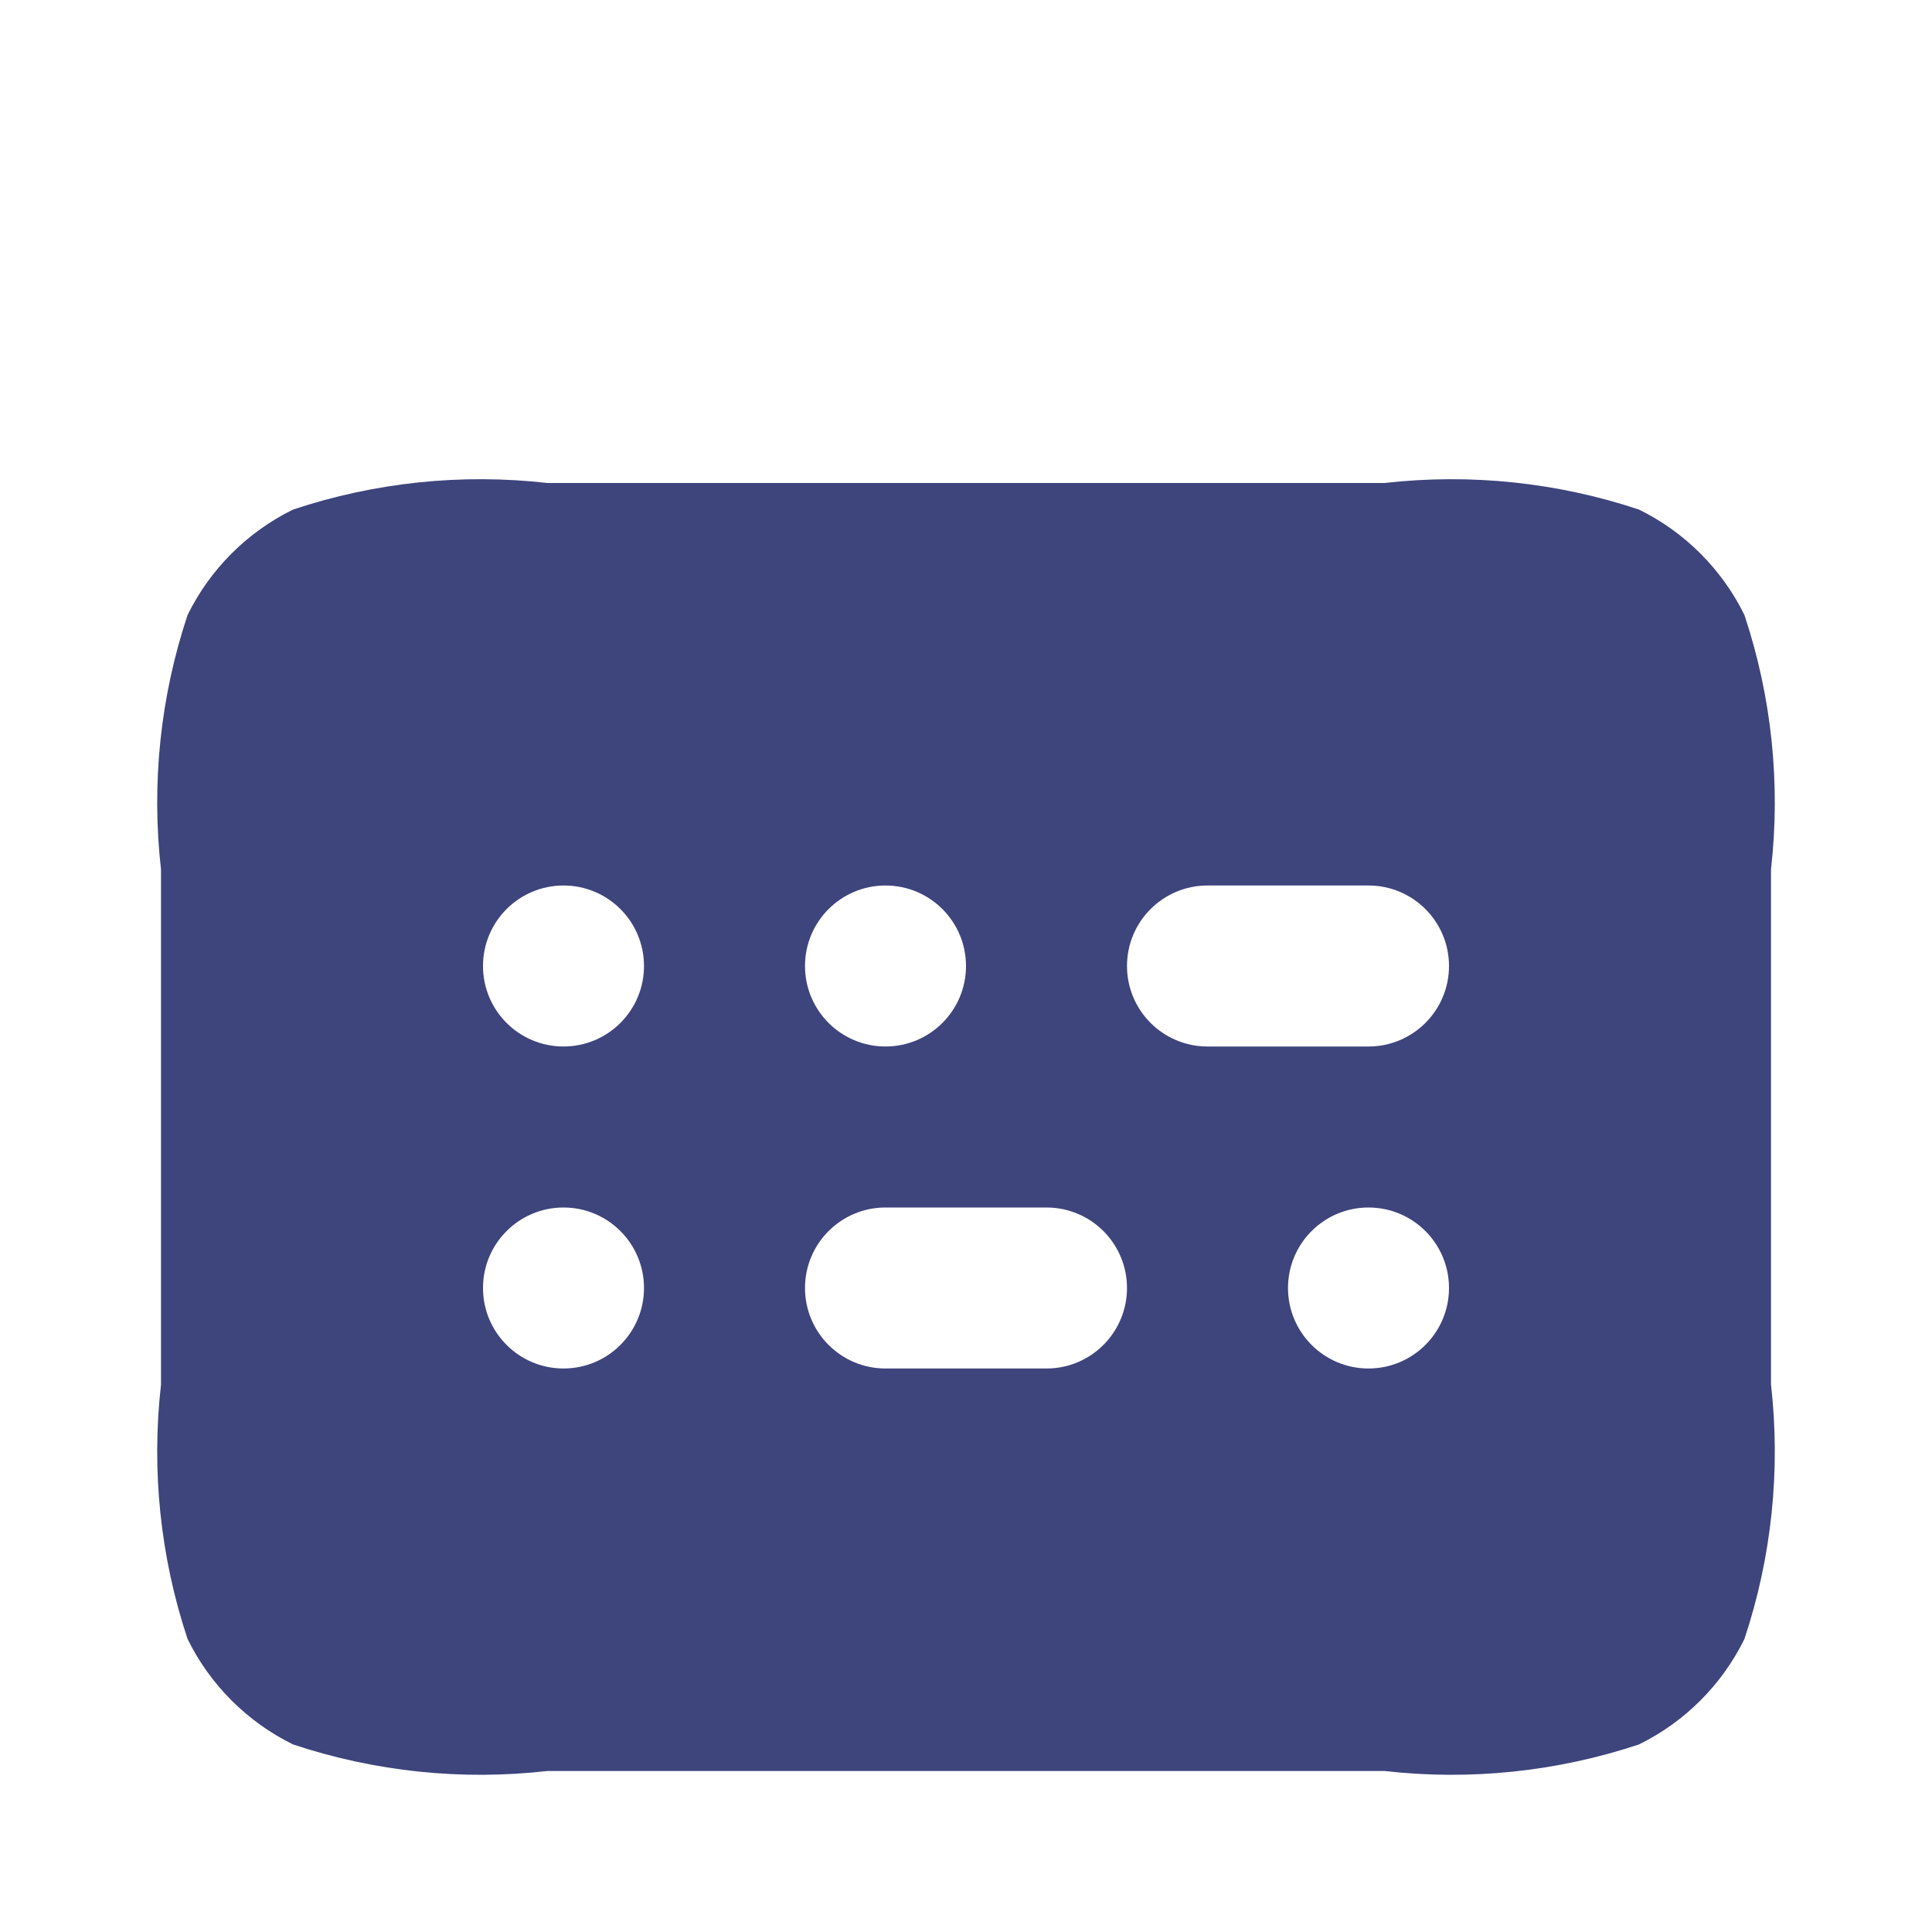
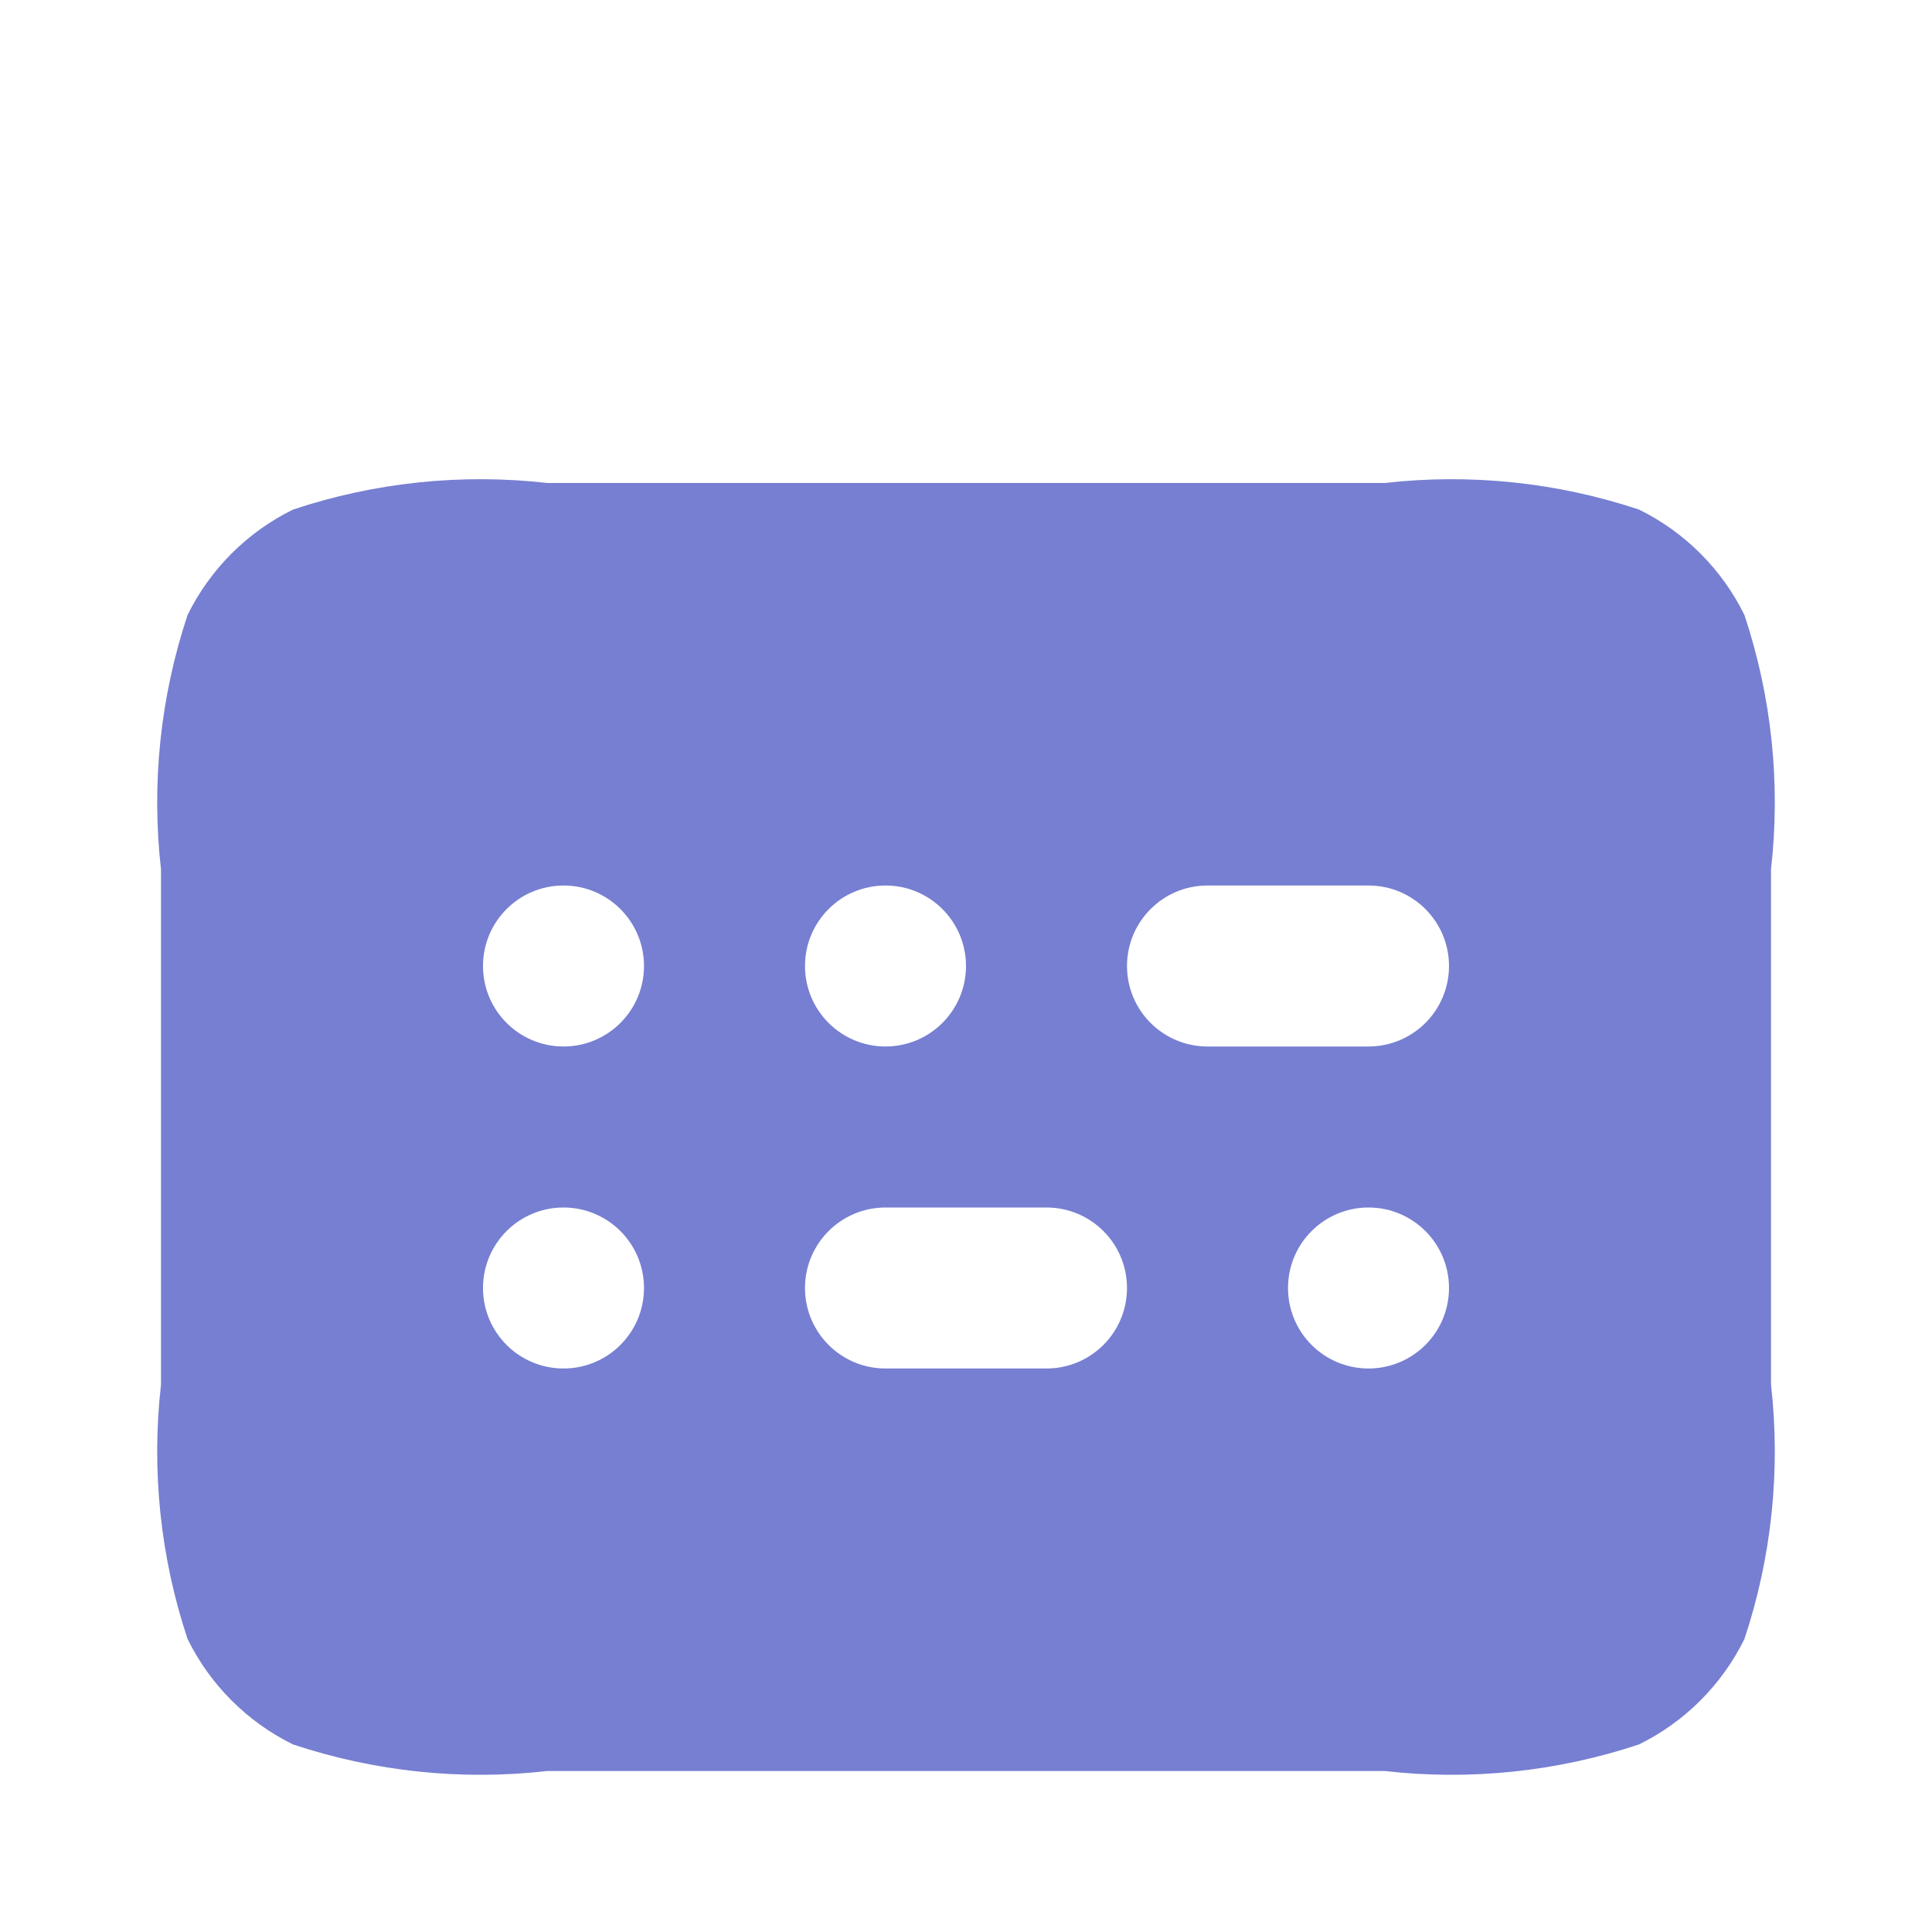
- <svg xmlns="http://www.w3.org/2000/svg" viewBox="0 0 24 24">
-   <path d="M2,10.8a7.37,7.37,0,0,1,.33-3.16A2.87,2.87,0,0,1,3.64,6.33,7.37,7.37,0,0,1,6.8,6H17.2a7.37,7.37,0,0,1,3.16.33,2.87,2.87,0,0,1,1.31,1.31A7.37,7.37,0,0,1,22,10.8v6.4a7.37,7.37,0,0,1-.33,3.16,2.87,2.87,0,0,1-1.31,1.31A7.37,7.37,0,0,1,17.2,22H6.8a7.37,7.37,0,0,1-3.16-.33,2.87,2.87,0,0,1-1.31-1.31A7.37,7.37,0,0,1,2,17.2ZM10,16a1,1,0,0,1,1-1h2a1,1,0,0,1,0,2H11A1,1,0,0,1,10,16Zm7-1a1,1,0,1,0,1,1A1,1,0,0,0,17,15ZM6,16a1,1,0,1,1,1,1A1,1,0,0,1,6,16Zm9-5a1,1,0,0,0,0,2h2a1,1,0,0,0,0-2Zm-5,1a1,1,0,1,1,1,1A1,1,0,0,1,10,12ZM7,11a1,1,0,1,0,1,1A1,1,0,0,0,7,11Z" style="fill:#3e447c;fill-rule:evenodd" />
+ <svg xmlns="http://www.w3.org/2000/svg" viewBox="0 0 24 24" style="fill:#767FD1">
+   <path d="M2,10.8a7.37,7.37,0,0,1,.33-3.16A2.87,2.87,0,0,1,3.64,6.33,7.37,7.37,0,0,1,6.8,6H17.2a7.37,7.37,0,0,1,3.16.33,2.87,2.87,0,0,1,1.31,1.31A7.37,7.37,0,0,1,22,10.8v6.4a7.37,7.37,0,0,1-.33,3.16,2.87,2.87,0,0,1-1.31,1.31A7.37,7.37,0,0,1,17.2,22H6.8a7.37,7.37,0,0,1-3.16-.33,2.87,2.87,0,0,1-1.31-1.31A7.37,7.37,0,0,1,2,17.2ZM10,16a1,1,0,0,1,1-1h2a1,1,0,0,1,0,2H11A1,1,0,0,1,10,16Zm7-1a1,1,0,1,0,1,1A1,1,0,0,0,17,15ZM6,16a1,1,0,1,1,1,1A1,1,0,0,1,6,16Zm9-5a1,1,0,0,0,0,2h2a1,1,0,0,0,0-2Zm-5,1a1,1,0,1,1,1,1A1,1,0,0,1,10,12ZM7,11a1,1,0,1,0,1,1A1,1,0,0,0,7,11Z" fill-rule="evenodd" />
</svg>
